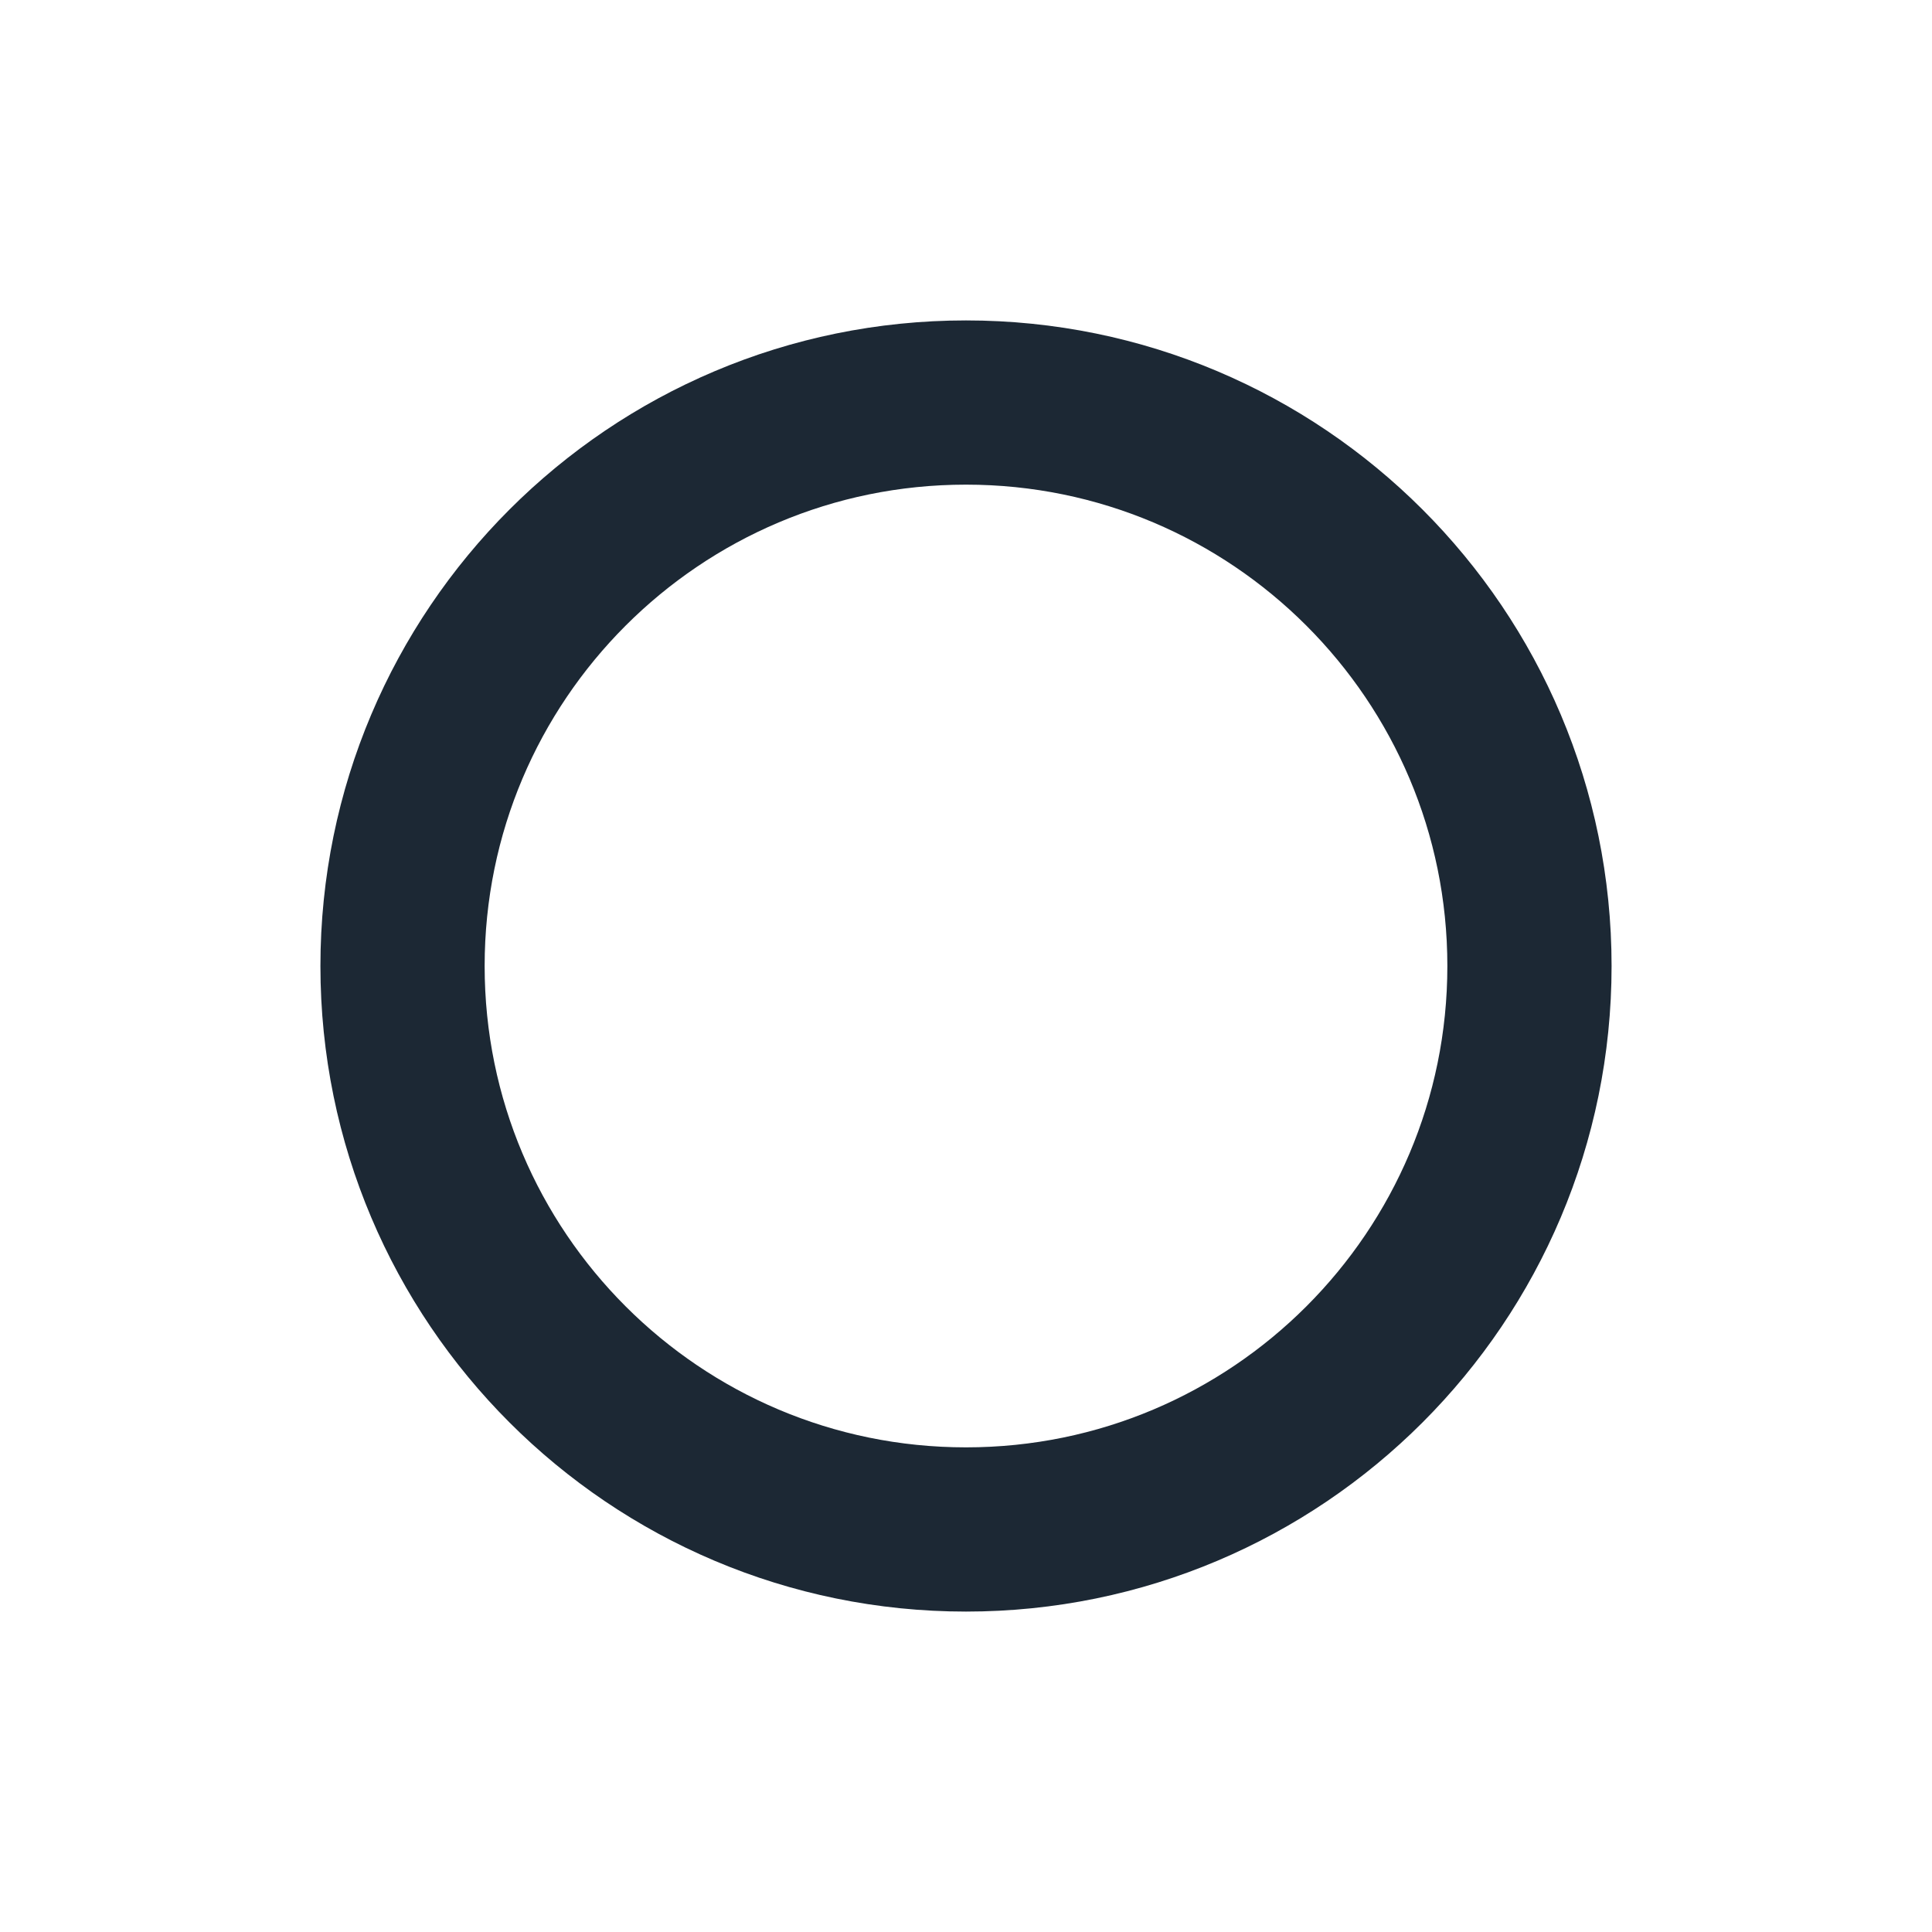
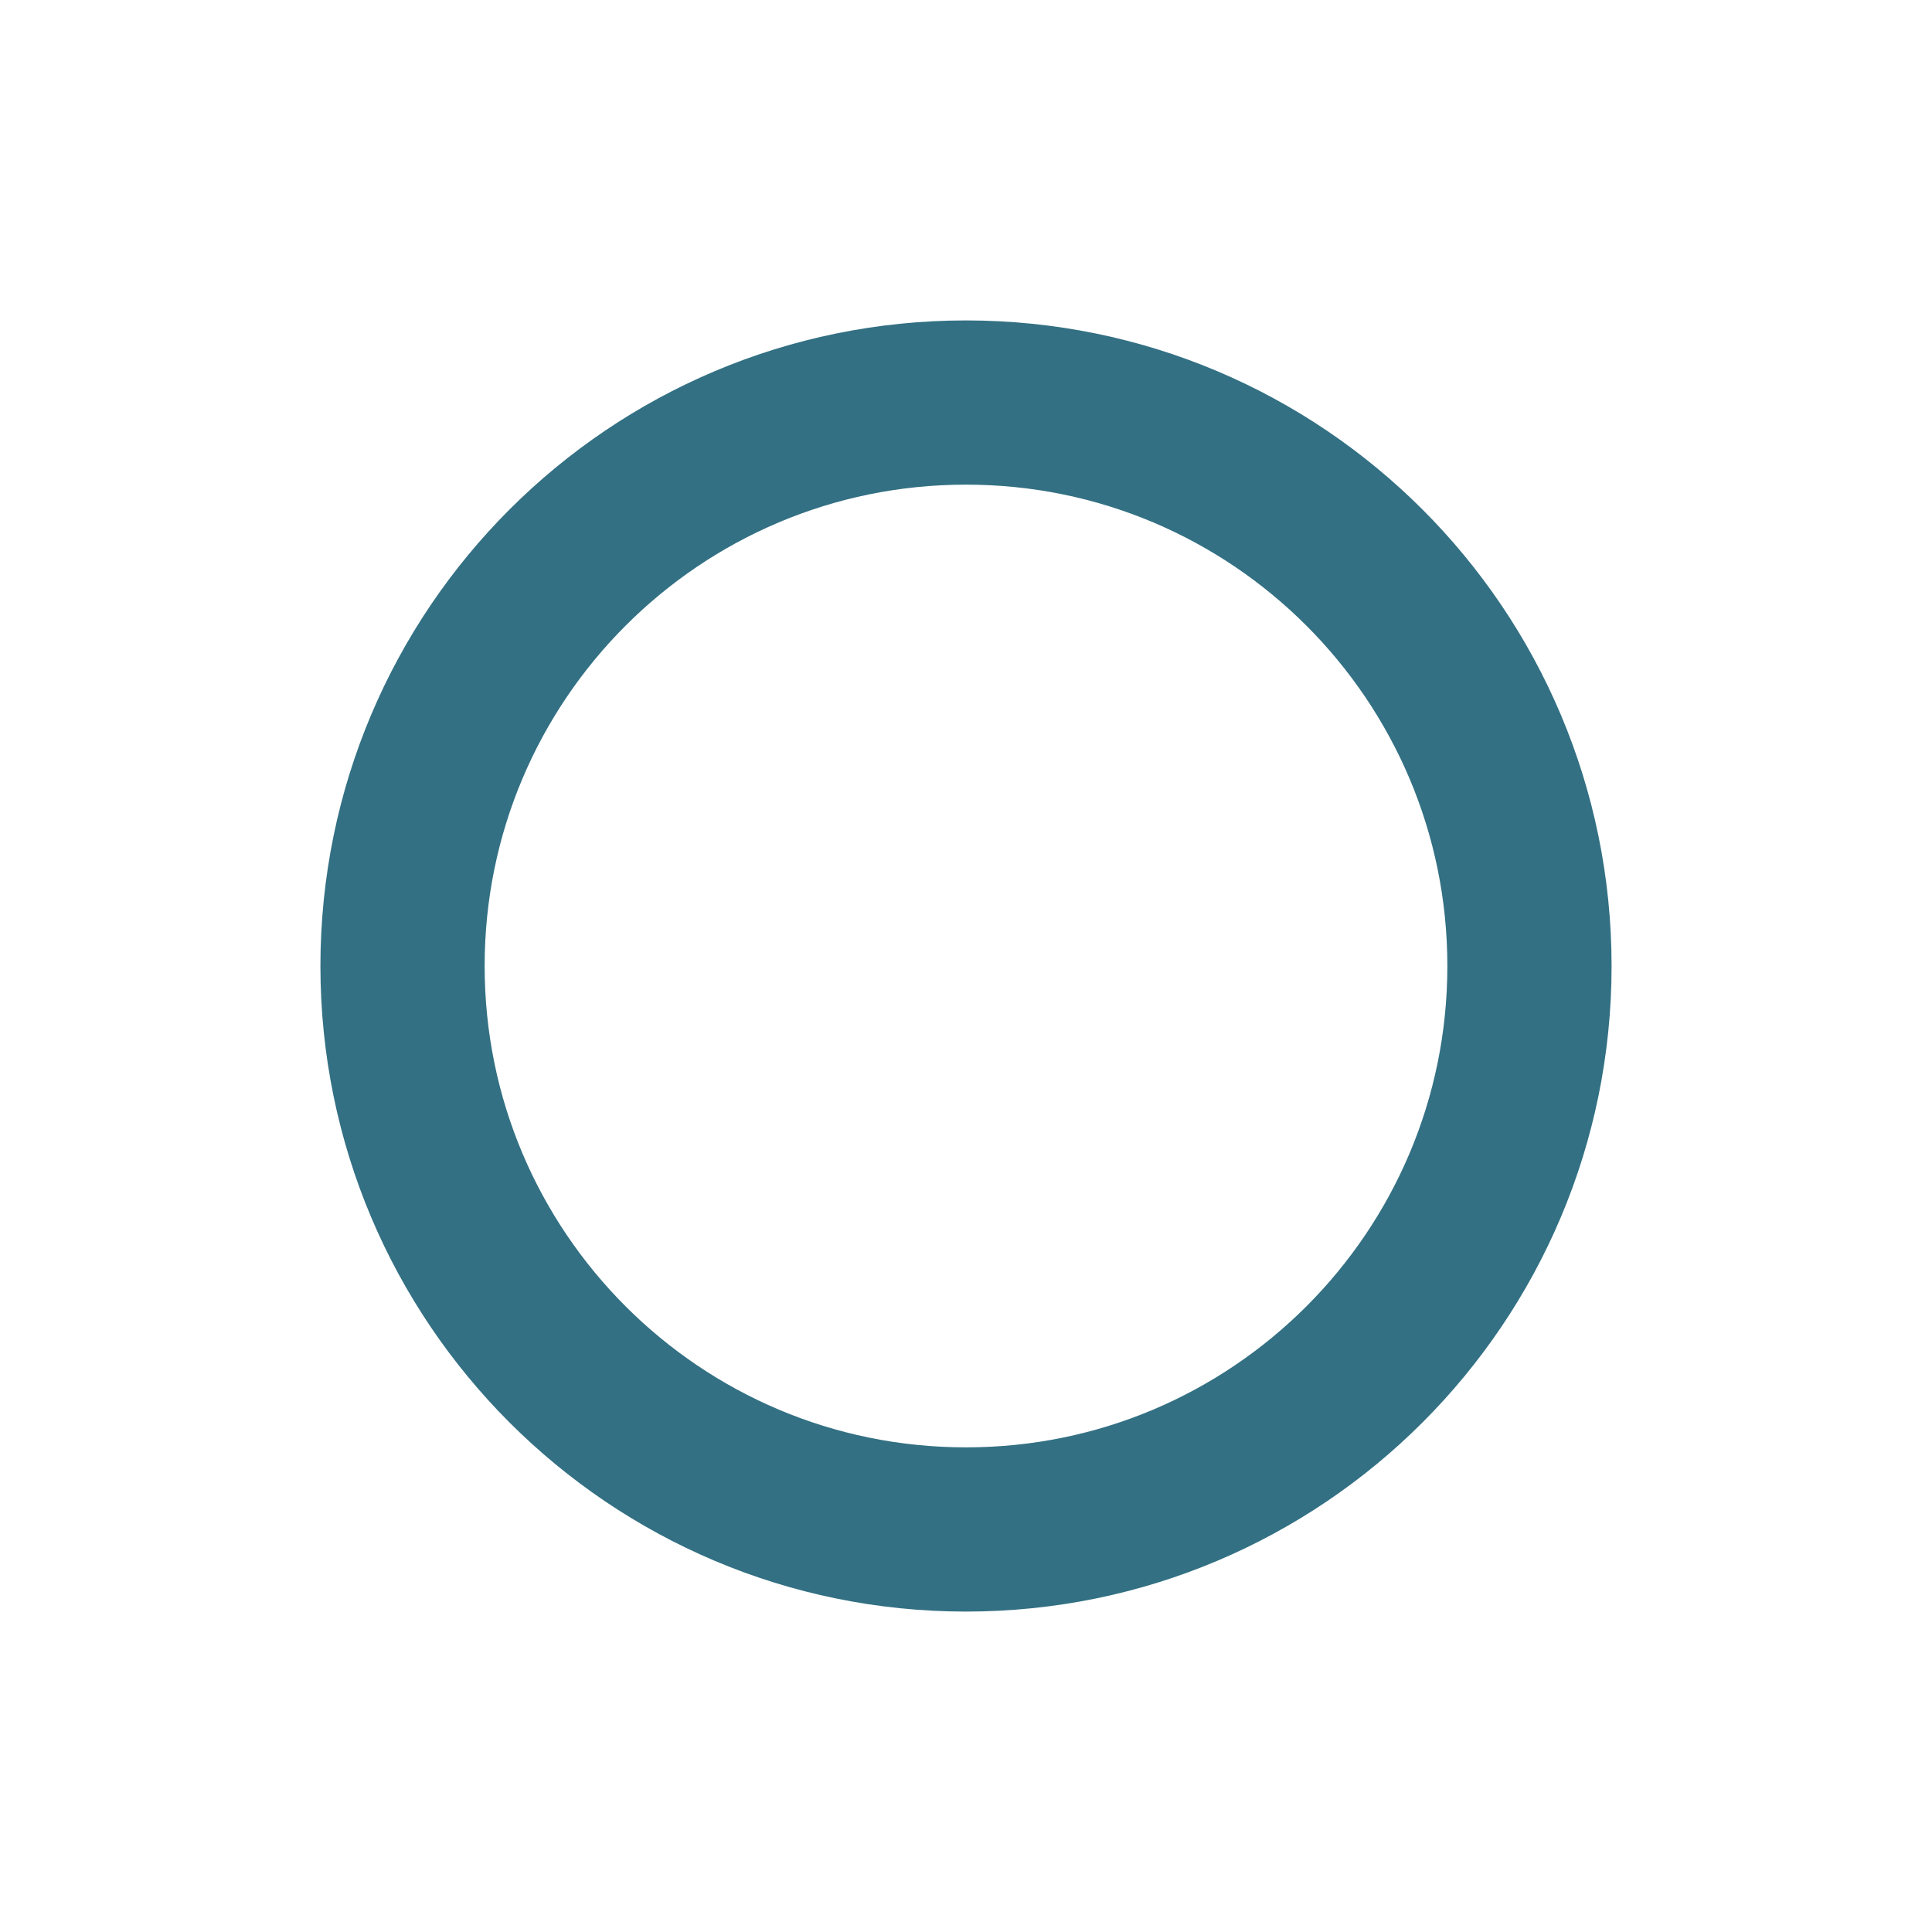
<svg xmlns="http://www.w3.org/2000/svg" preserveAspectRatio="none" overflow="visible" style="display: block;" width="20" height="20" viewBox="0 0 20 20" fill="none">
  <g id="CustomIcon/Circle">
-     <circle id="Vector" cx="10" cy="10" r="5.833" stroke="#1C2834" stroke-width="1.7" />
+     <circle id="Vector" cx="10" cy="10" r="5.833" stroke="#337083" stroke-width="1.7" />
  </g>
</svg>
